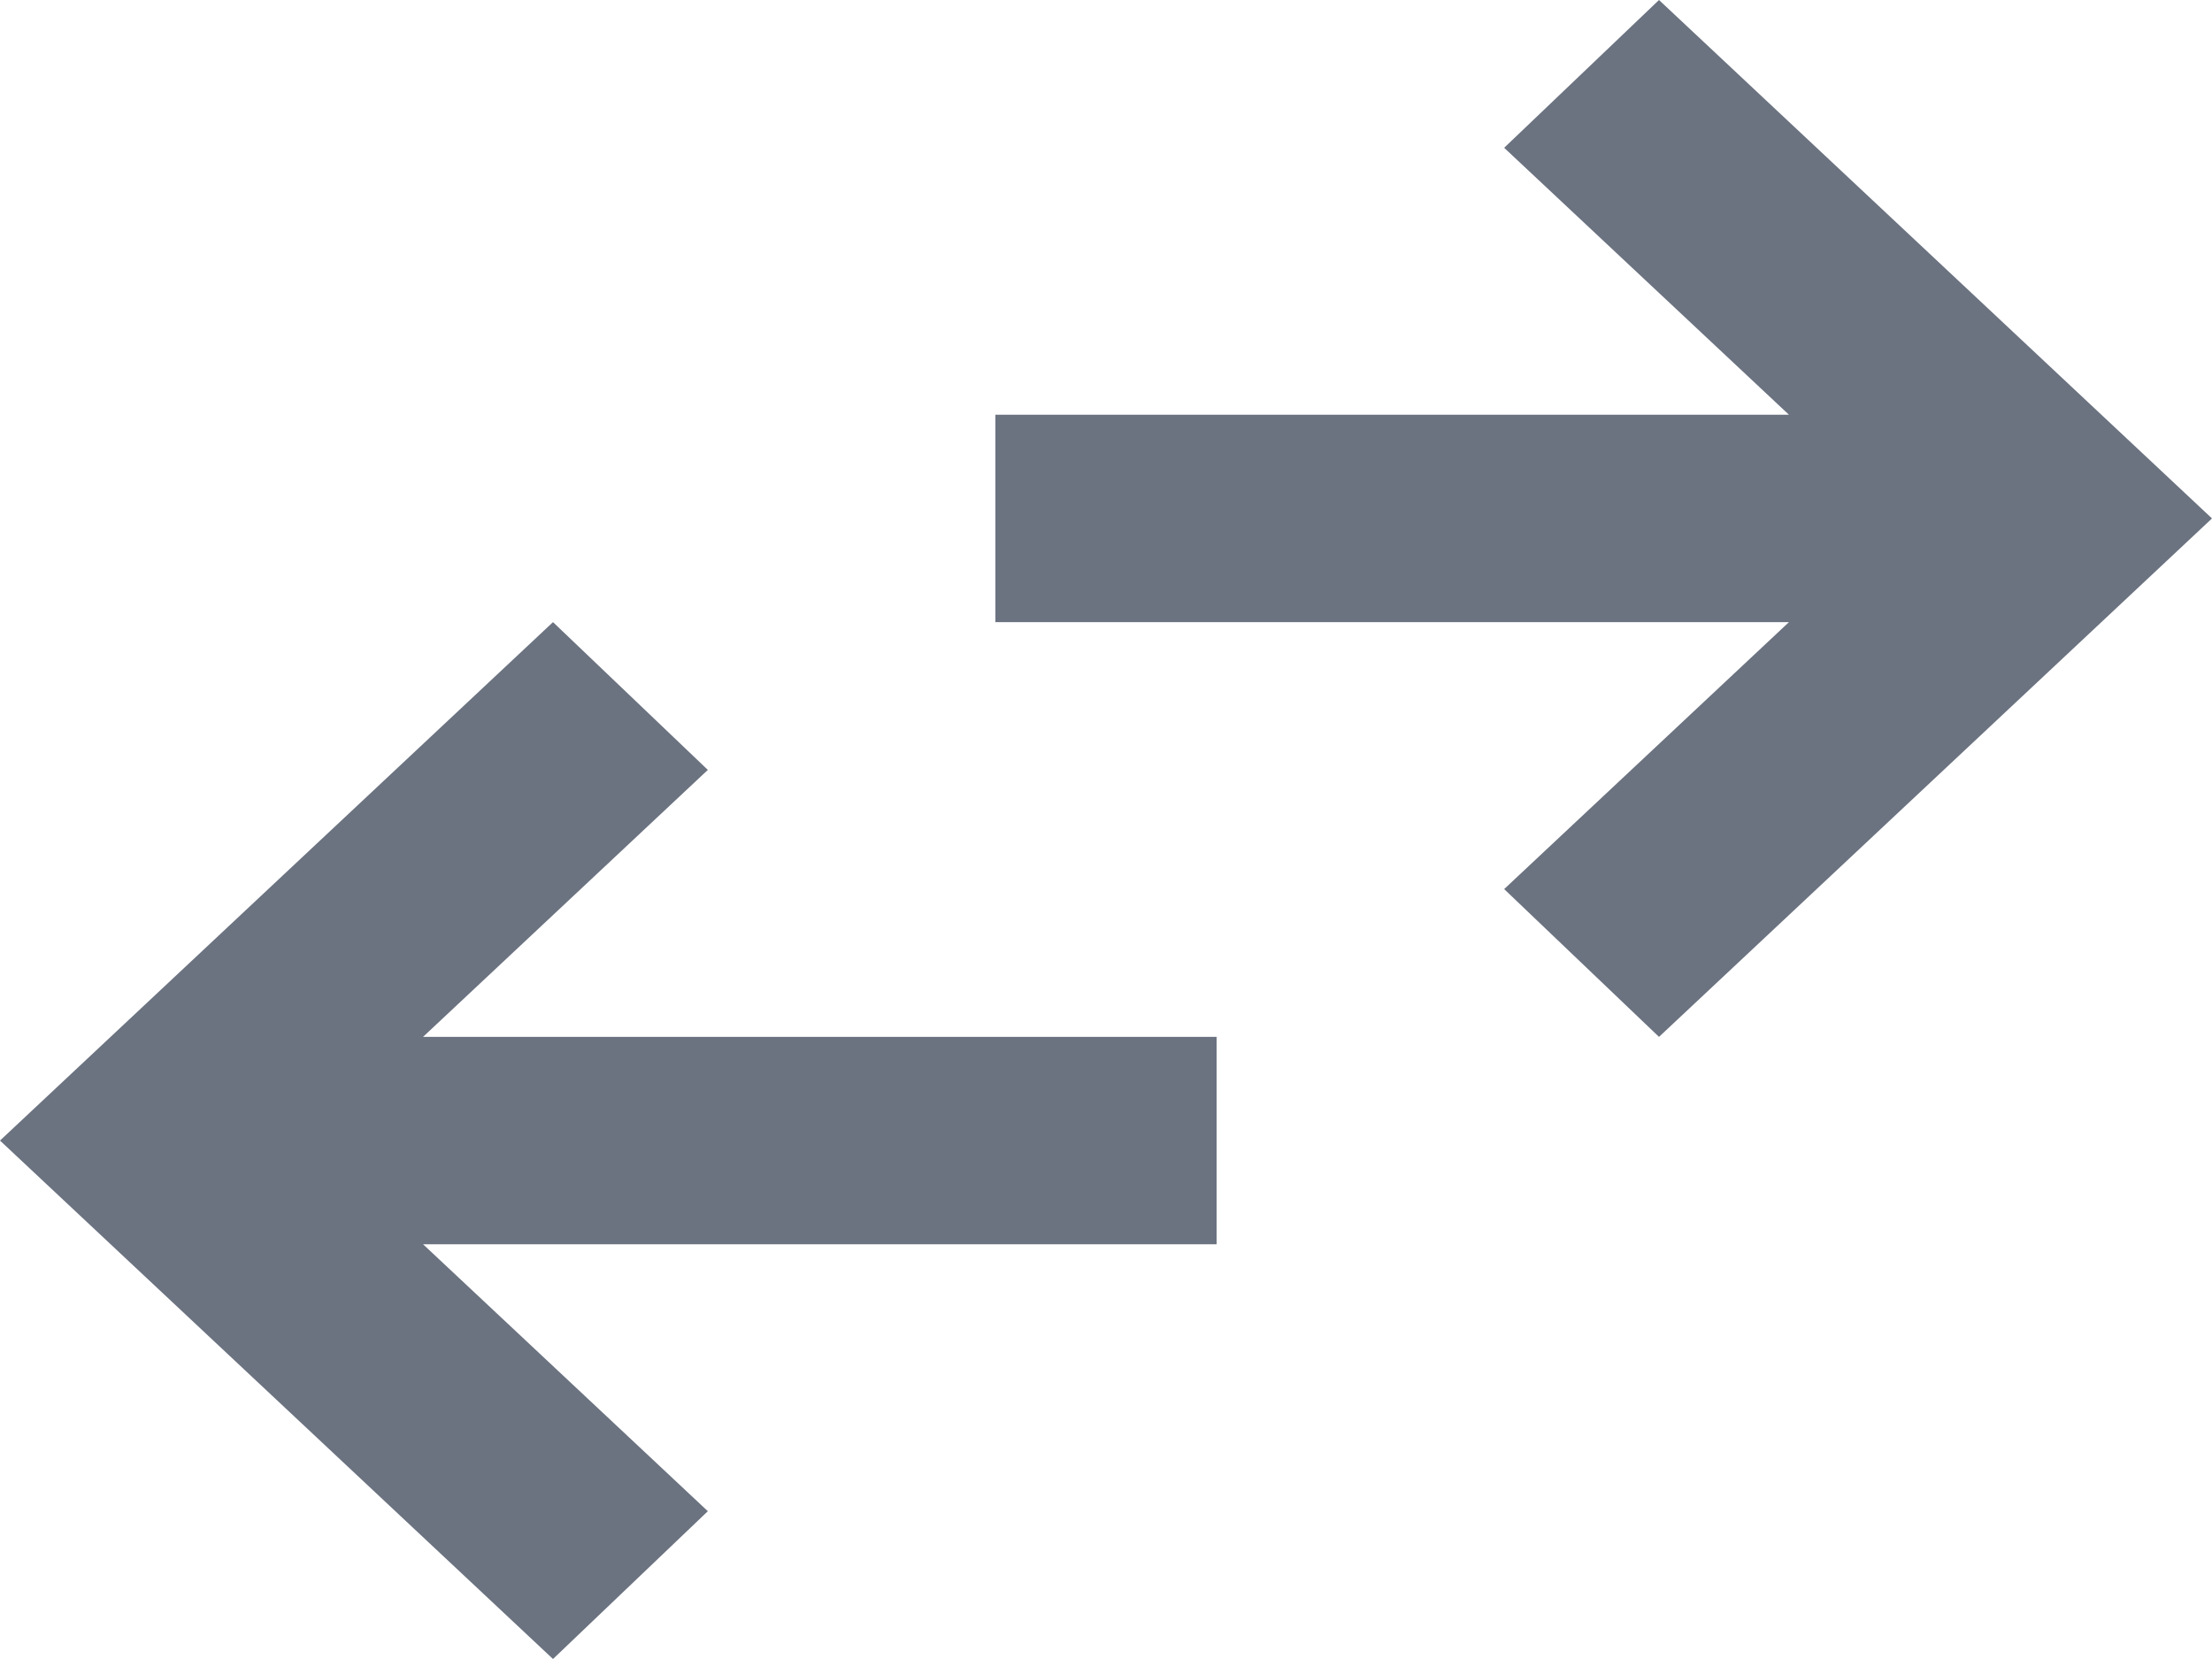
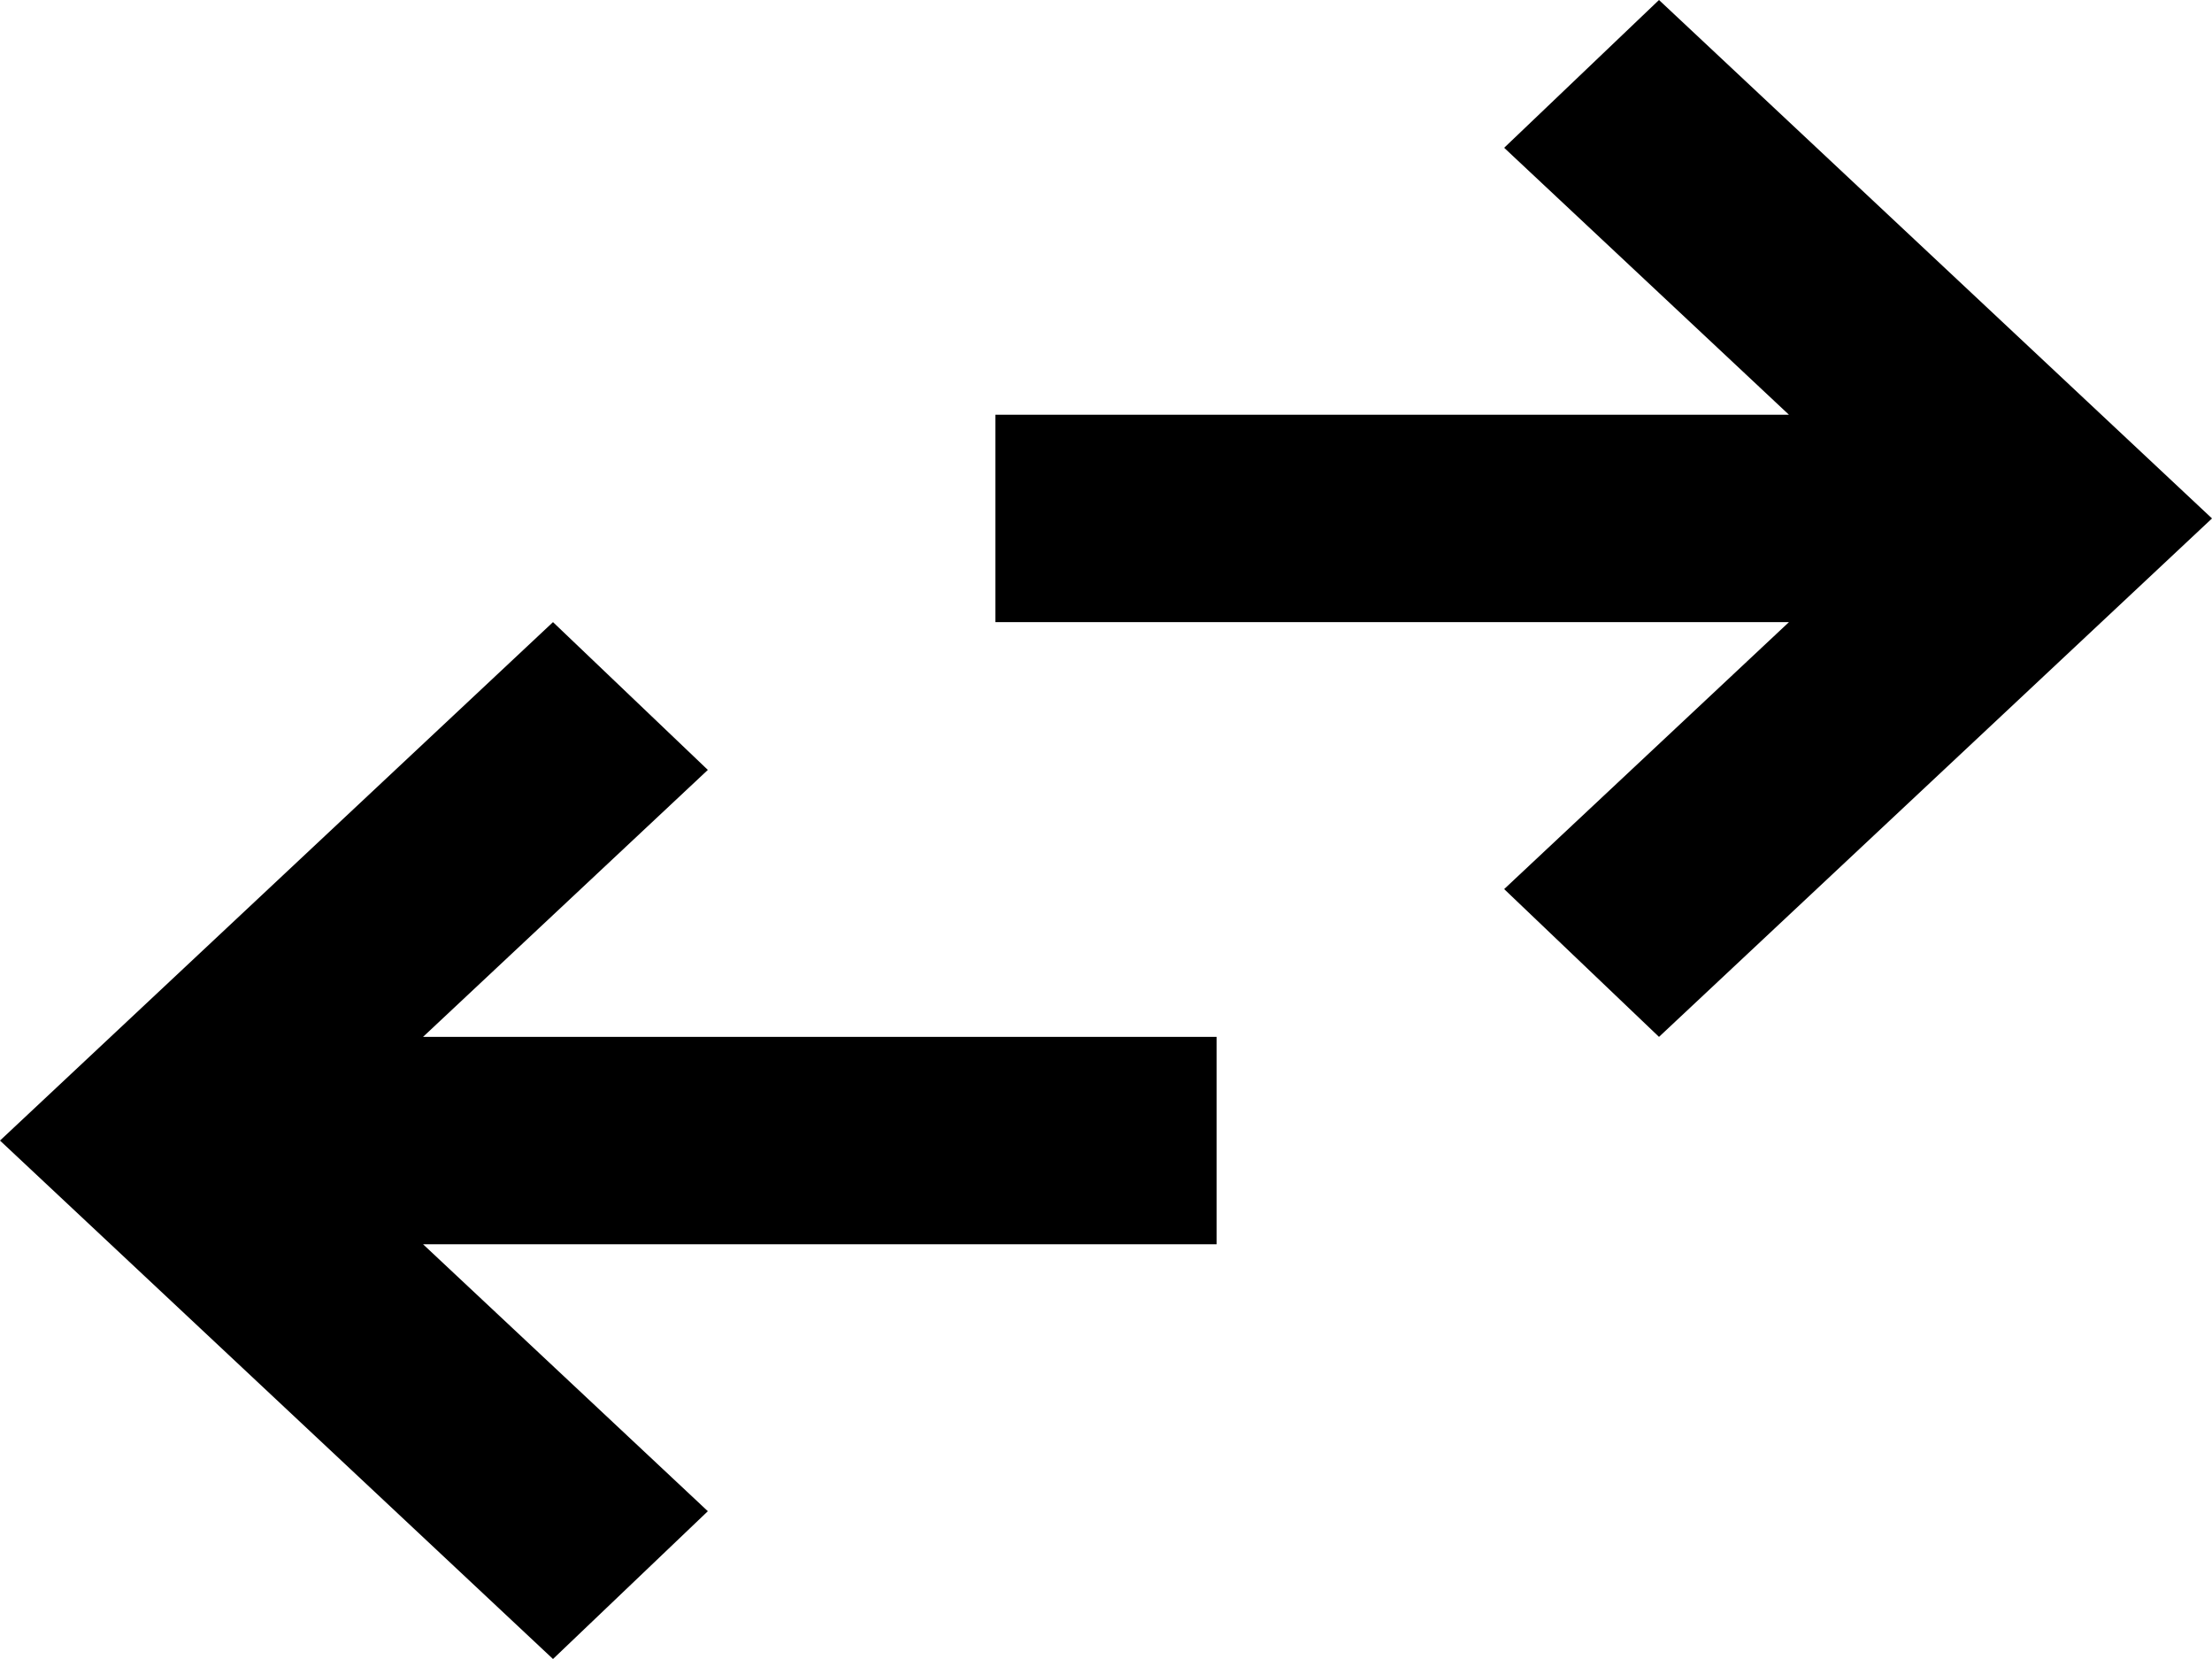
<svg xmlns="http://www.w3.org/2000/svg" width="16" height="12" viewBox="0 0 16 12" fill="none">
-   <path d="M4 12L0 8.25L4 4.5L5.12 5.569L3.06 7.5H8.8V9H3.06L5.12 10.931L4 12ZM12 7.5L10.88 6.431L12.94 4.5H7.2V3H12.94L10.88 1.069L12 0L16 3.75L12 7.5Z" fill="#6B7280" />
+   <path d="M4 12L0 8.25L4 4.5L5.12 5.569L3.06 7.5H8.8V9H3.06L5.12 10.931L4 12ZM12 7.5L10.88 6.431L12.94 4.5H7.2V3H12.94L10.88 1.069L12 0L16 3.75L12 7.5Z" fill="currentColor" />
</svg>
